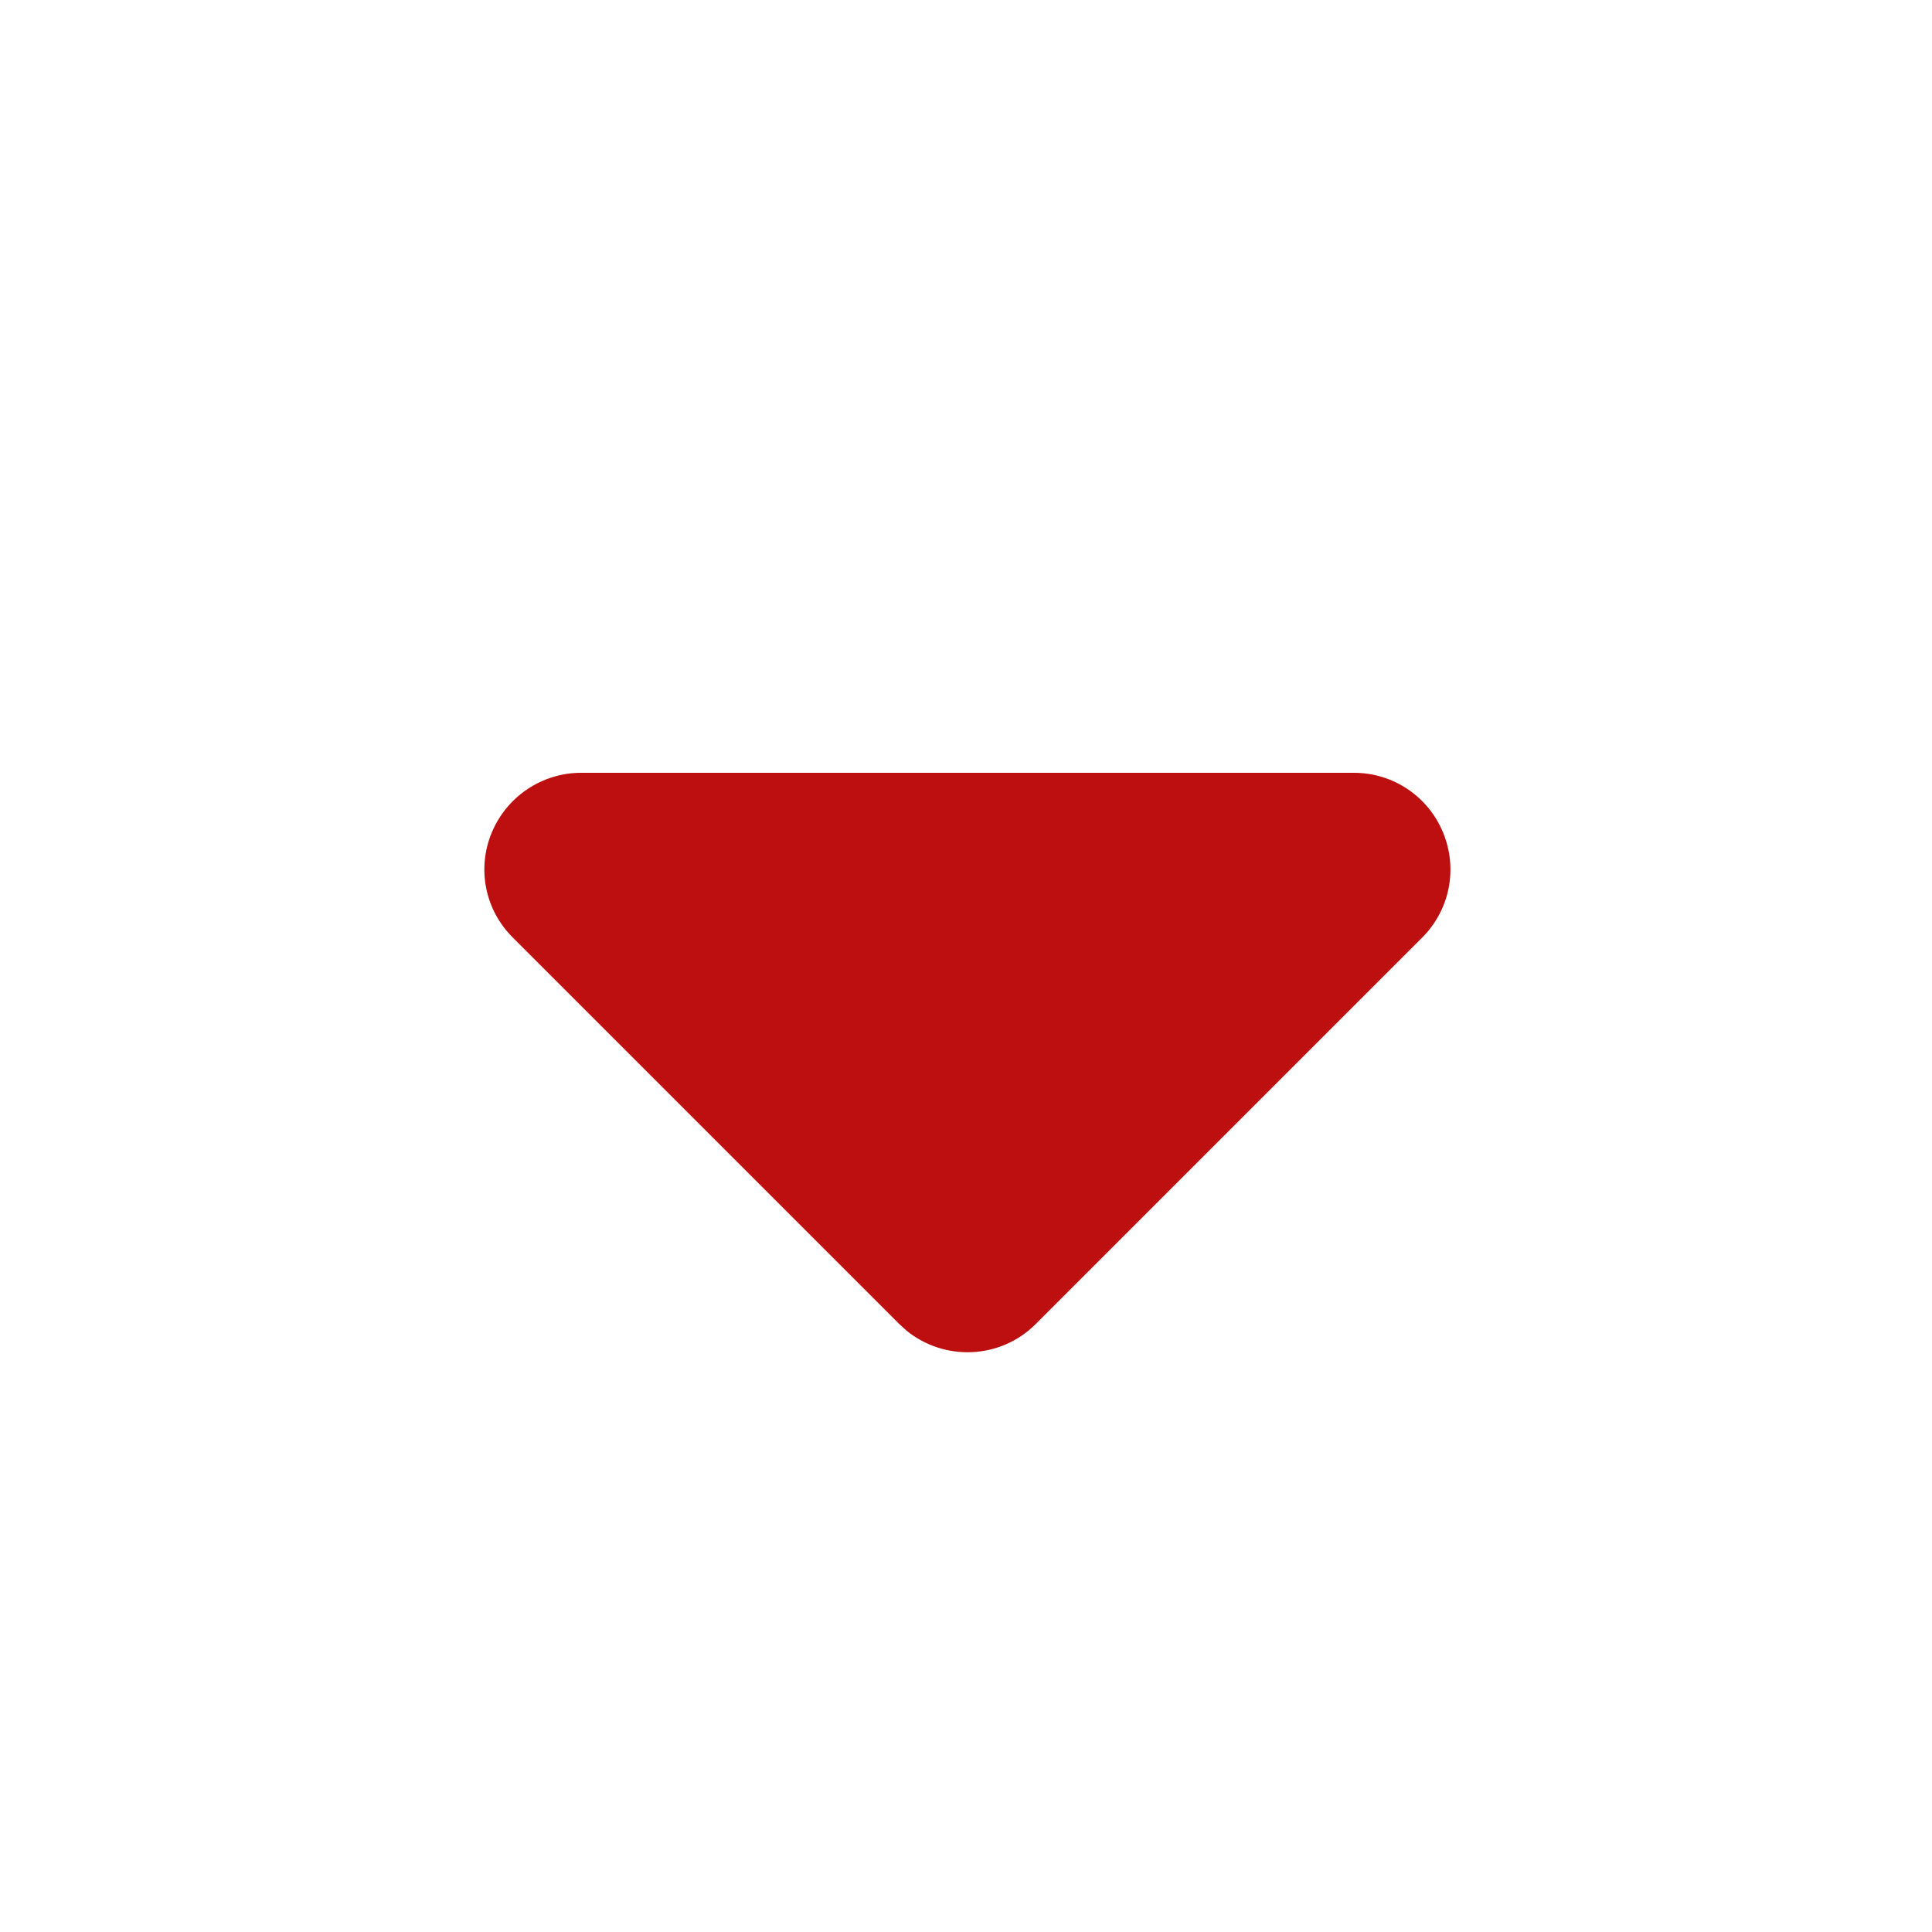
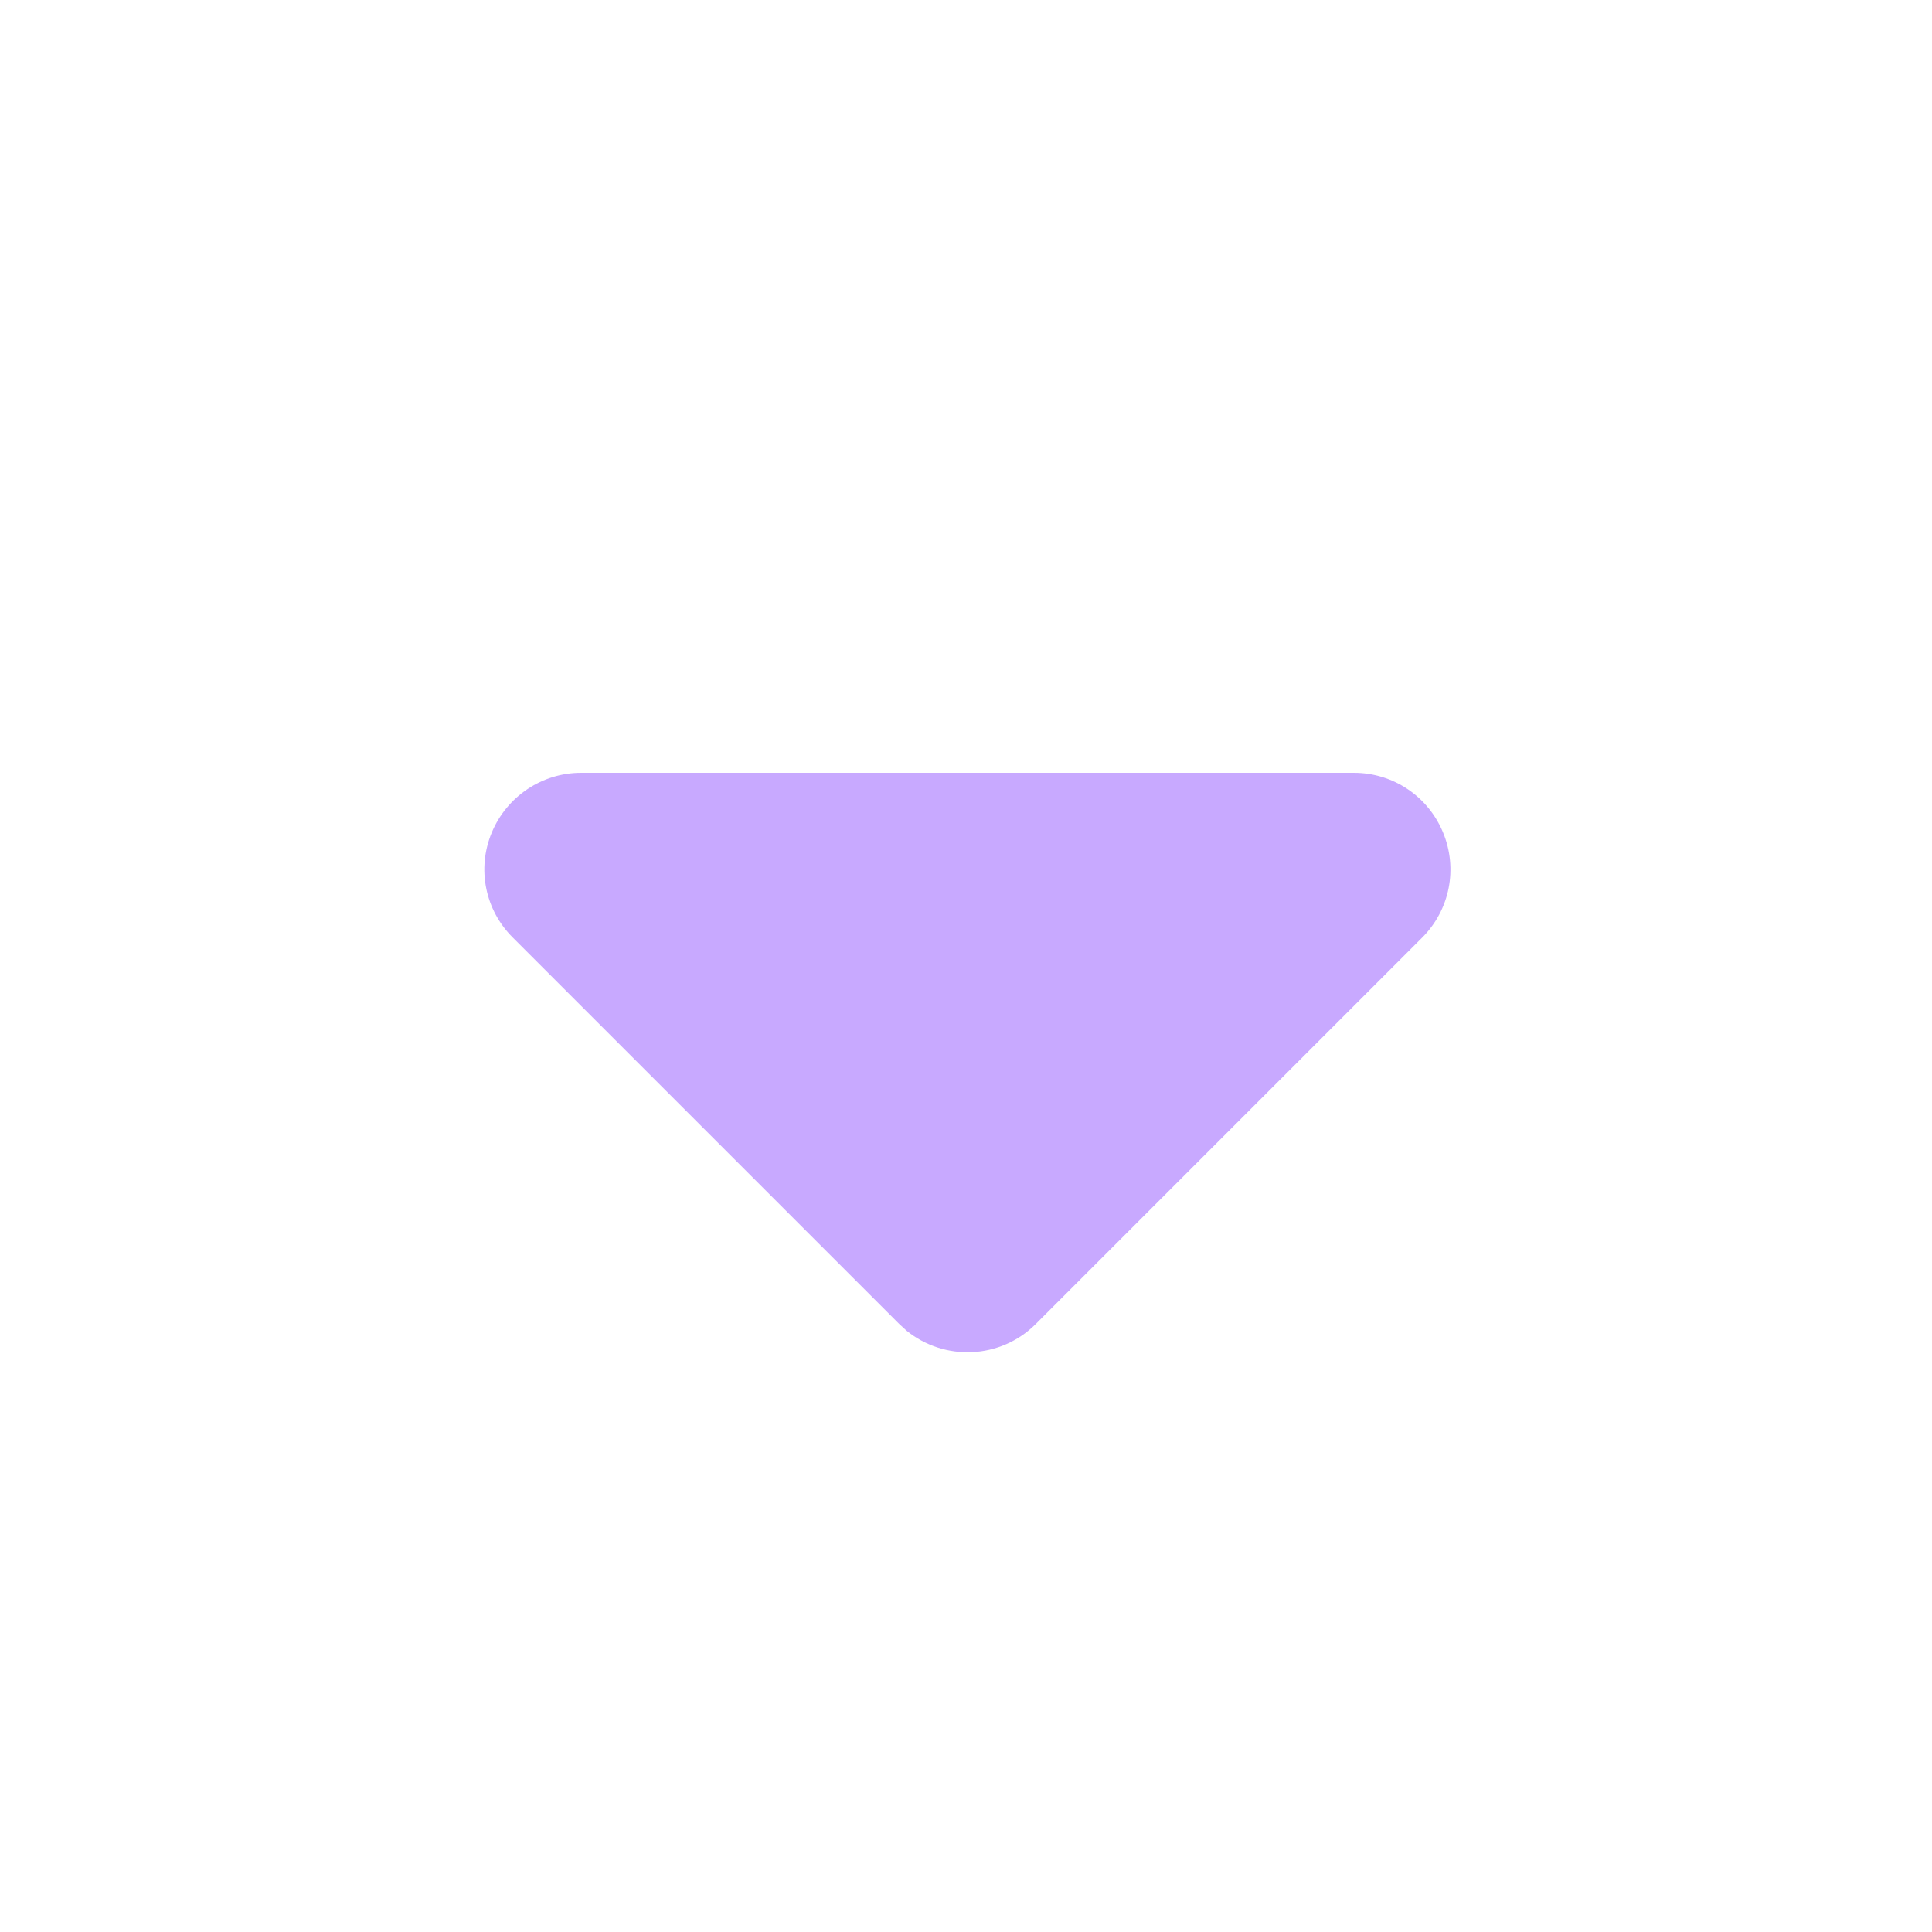
<svg xmlns="http://www.w3.org/2000/svg" viewBox="0 0 640 640">
-   <path fill="#bd0f0f" d="M300.3 440.8C312.9 451 331.4 450.3 343.1 438.6L471.1 310.6C480.3 301.4 483 287.7 478 275.7C473 263.7 461.4 256 448.5 256L192.5 256C179.6 256 167.9 263.8 162.9 275.8C157.9 287.8 160.7 301.5 169.9 310.6L297.9 438.6L300.3 440.8z" />
+   <path fill="#c8a9ff" d="M300.3 440.8C312.9 451 331.4 450.3 343.1 438.6L471.1 310.6C480.3 301.4 483 287.7 478 275.7C473 263.7 461.4 256 448.5 256L192.5 256C179.6 256 167.9 263.8 162.9 275.8C157.9 287.8 160.7 301.5 169.9 310.6L297.9 438.6L300.3 440.8z" />
</svg>
